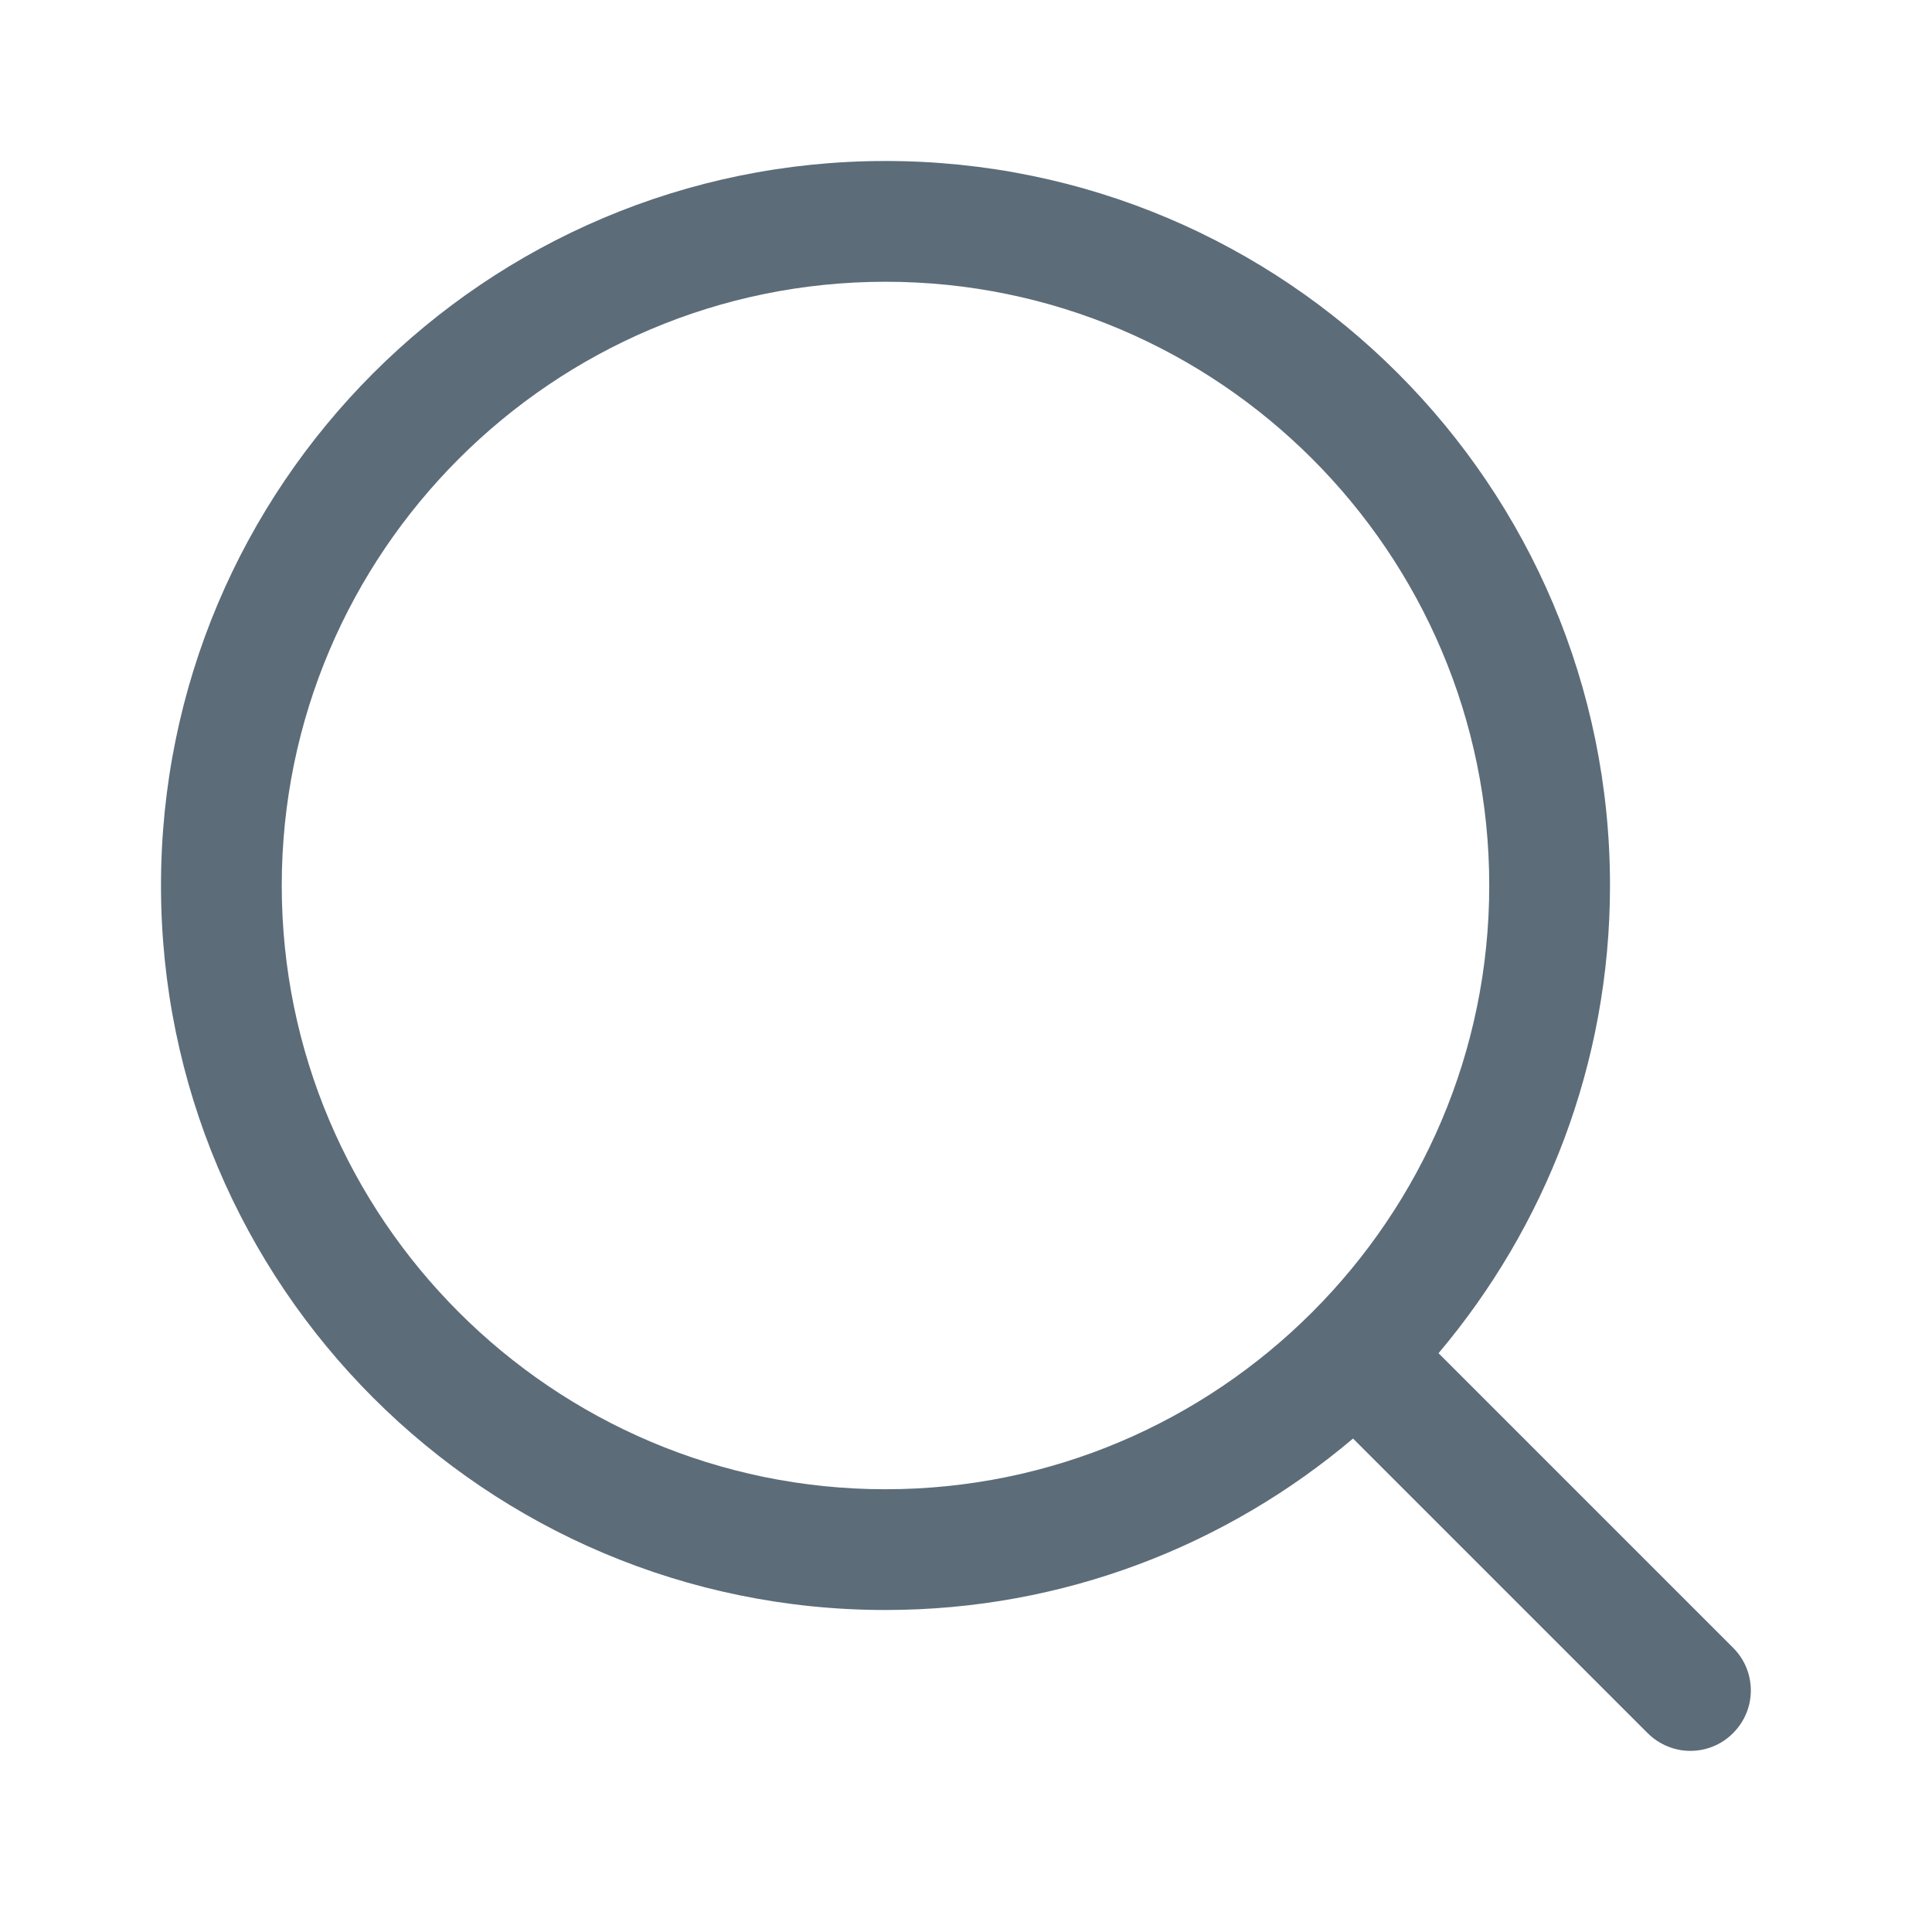
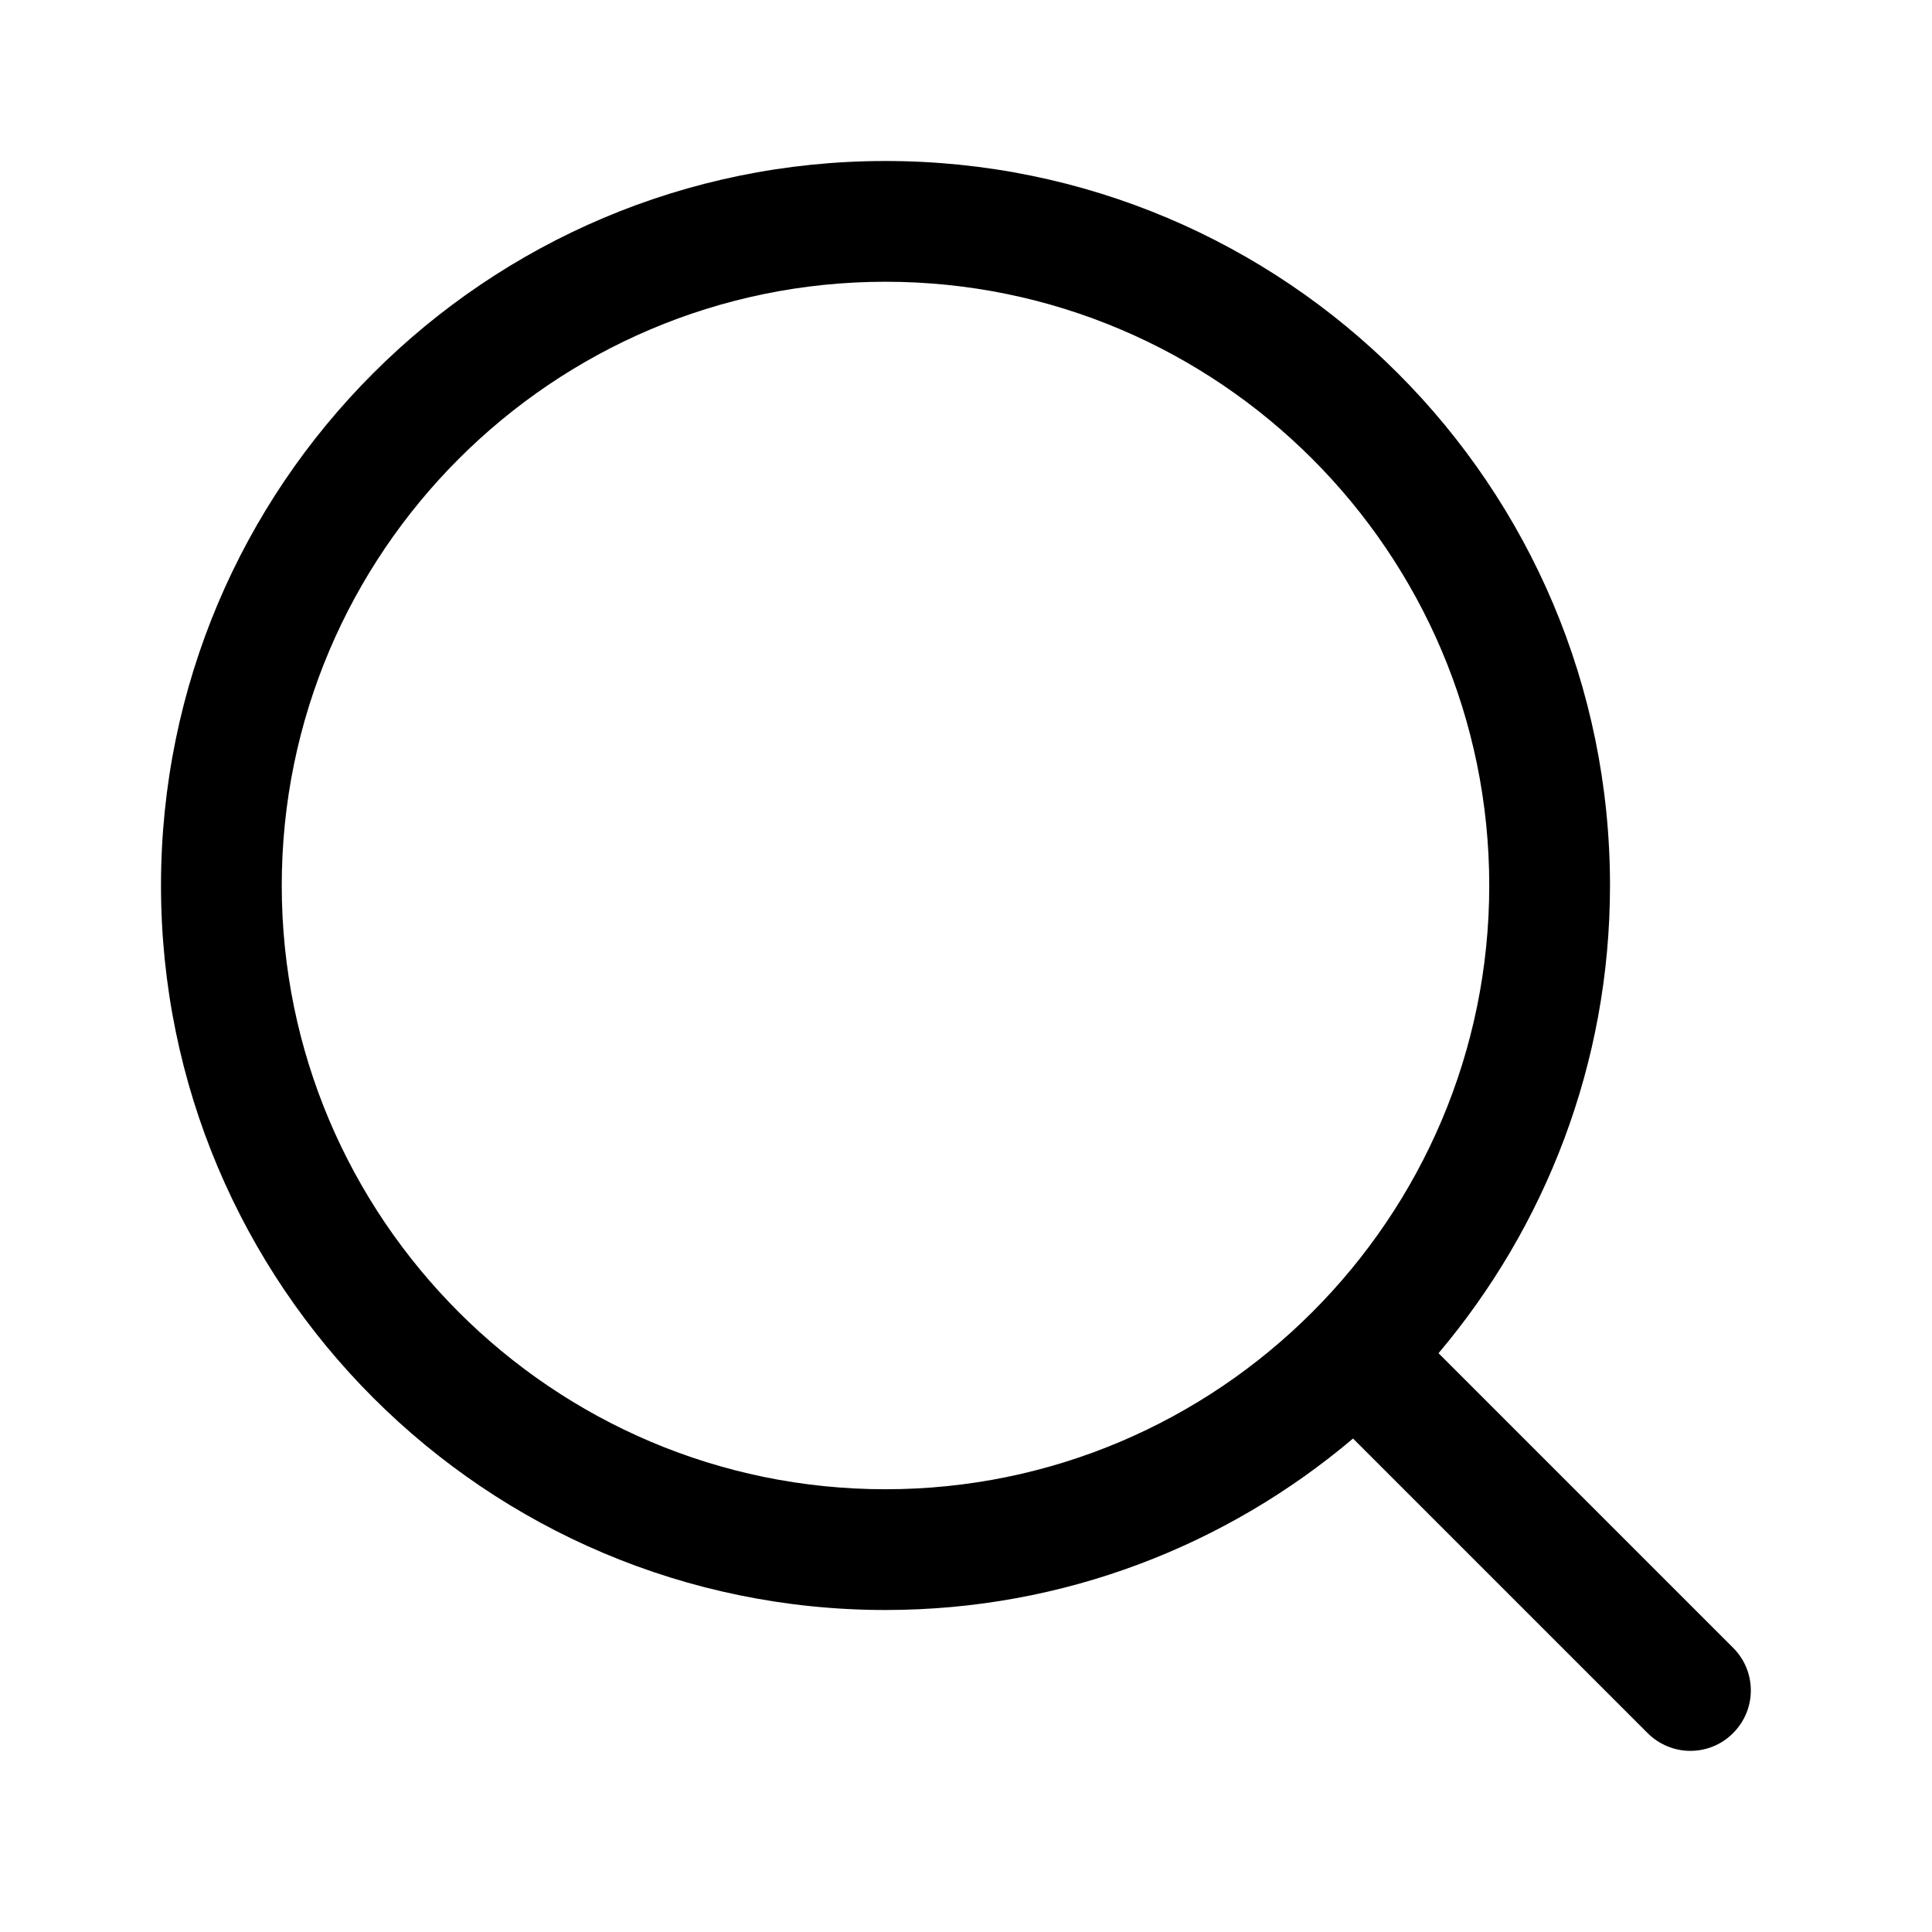
<svg xmlns="http://www.w3.org/2000/svg" width="24" height="24" viewBox="0 0 24 24" fill="none">
  <mask id="mask0_1_164" style="mask-type:alpha" maskUnits="userSpaceOnUse" x="0" y="0" width="24" height="24">
    <rect width="24" height="24" fill="#C4C4C4" />
  </mask>
  <g mask="url(#mask0_1_164)">
-     <path d="M21.53 20.47L17.87 16.81C19.195 15.24 20 13.214 20 11C20 6.03 15.97 2 11 2C6.03 2 2 6.03 2 11C2 15.97 6.03 20 11 20C13.215 20 15.24 19.196 16.808 17.87L20.468 21.53C20.615 21.676 20.808 21.75 20.998 21.75C21.188 21.75 21.383 21.677 21.528 21.53C21.823 21.237 21.823 20.763 21.53 20.47ZM3.5 11C3.5 6.865 6.865 3.5 11 3.5C15.135 3.5 18.5 6.865 18.5 11C18.5 15.135 15.135 18.5 11 18.5C6.865 18.5 3.5 15.135 3.5 11Z" fill="#5C6C79" />
+     <path d="M21.53 20.47L17.87 16.81C19.195 15.24 20 13.214 20 11C20 6.03 15.97 2 11 2C6.03 2 2 6.03 2 11C2 15.97 6.03 20 11 20C13.215 20 15.24 19.196 16.808 17.87L20.468 21.53C20.615 21.676 20.808 21.75 20.998 21.75C21.188 21.75 21.383 21.677 21.528 21.53C21.823 21.237 21.823 20.763 21.53 20.47ZM3.5 11C3.5 6.865 6.865 3.5 11 3.5C15.135 3.5 18.5 6.865 18.5 11C18.5 15.135 15.135 18.5 11 18.5C6.865 18.5 3.5 15.135 3.5 11Z" fill="currentColor" />
  </g>
</svg>
